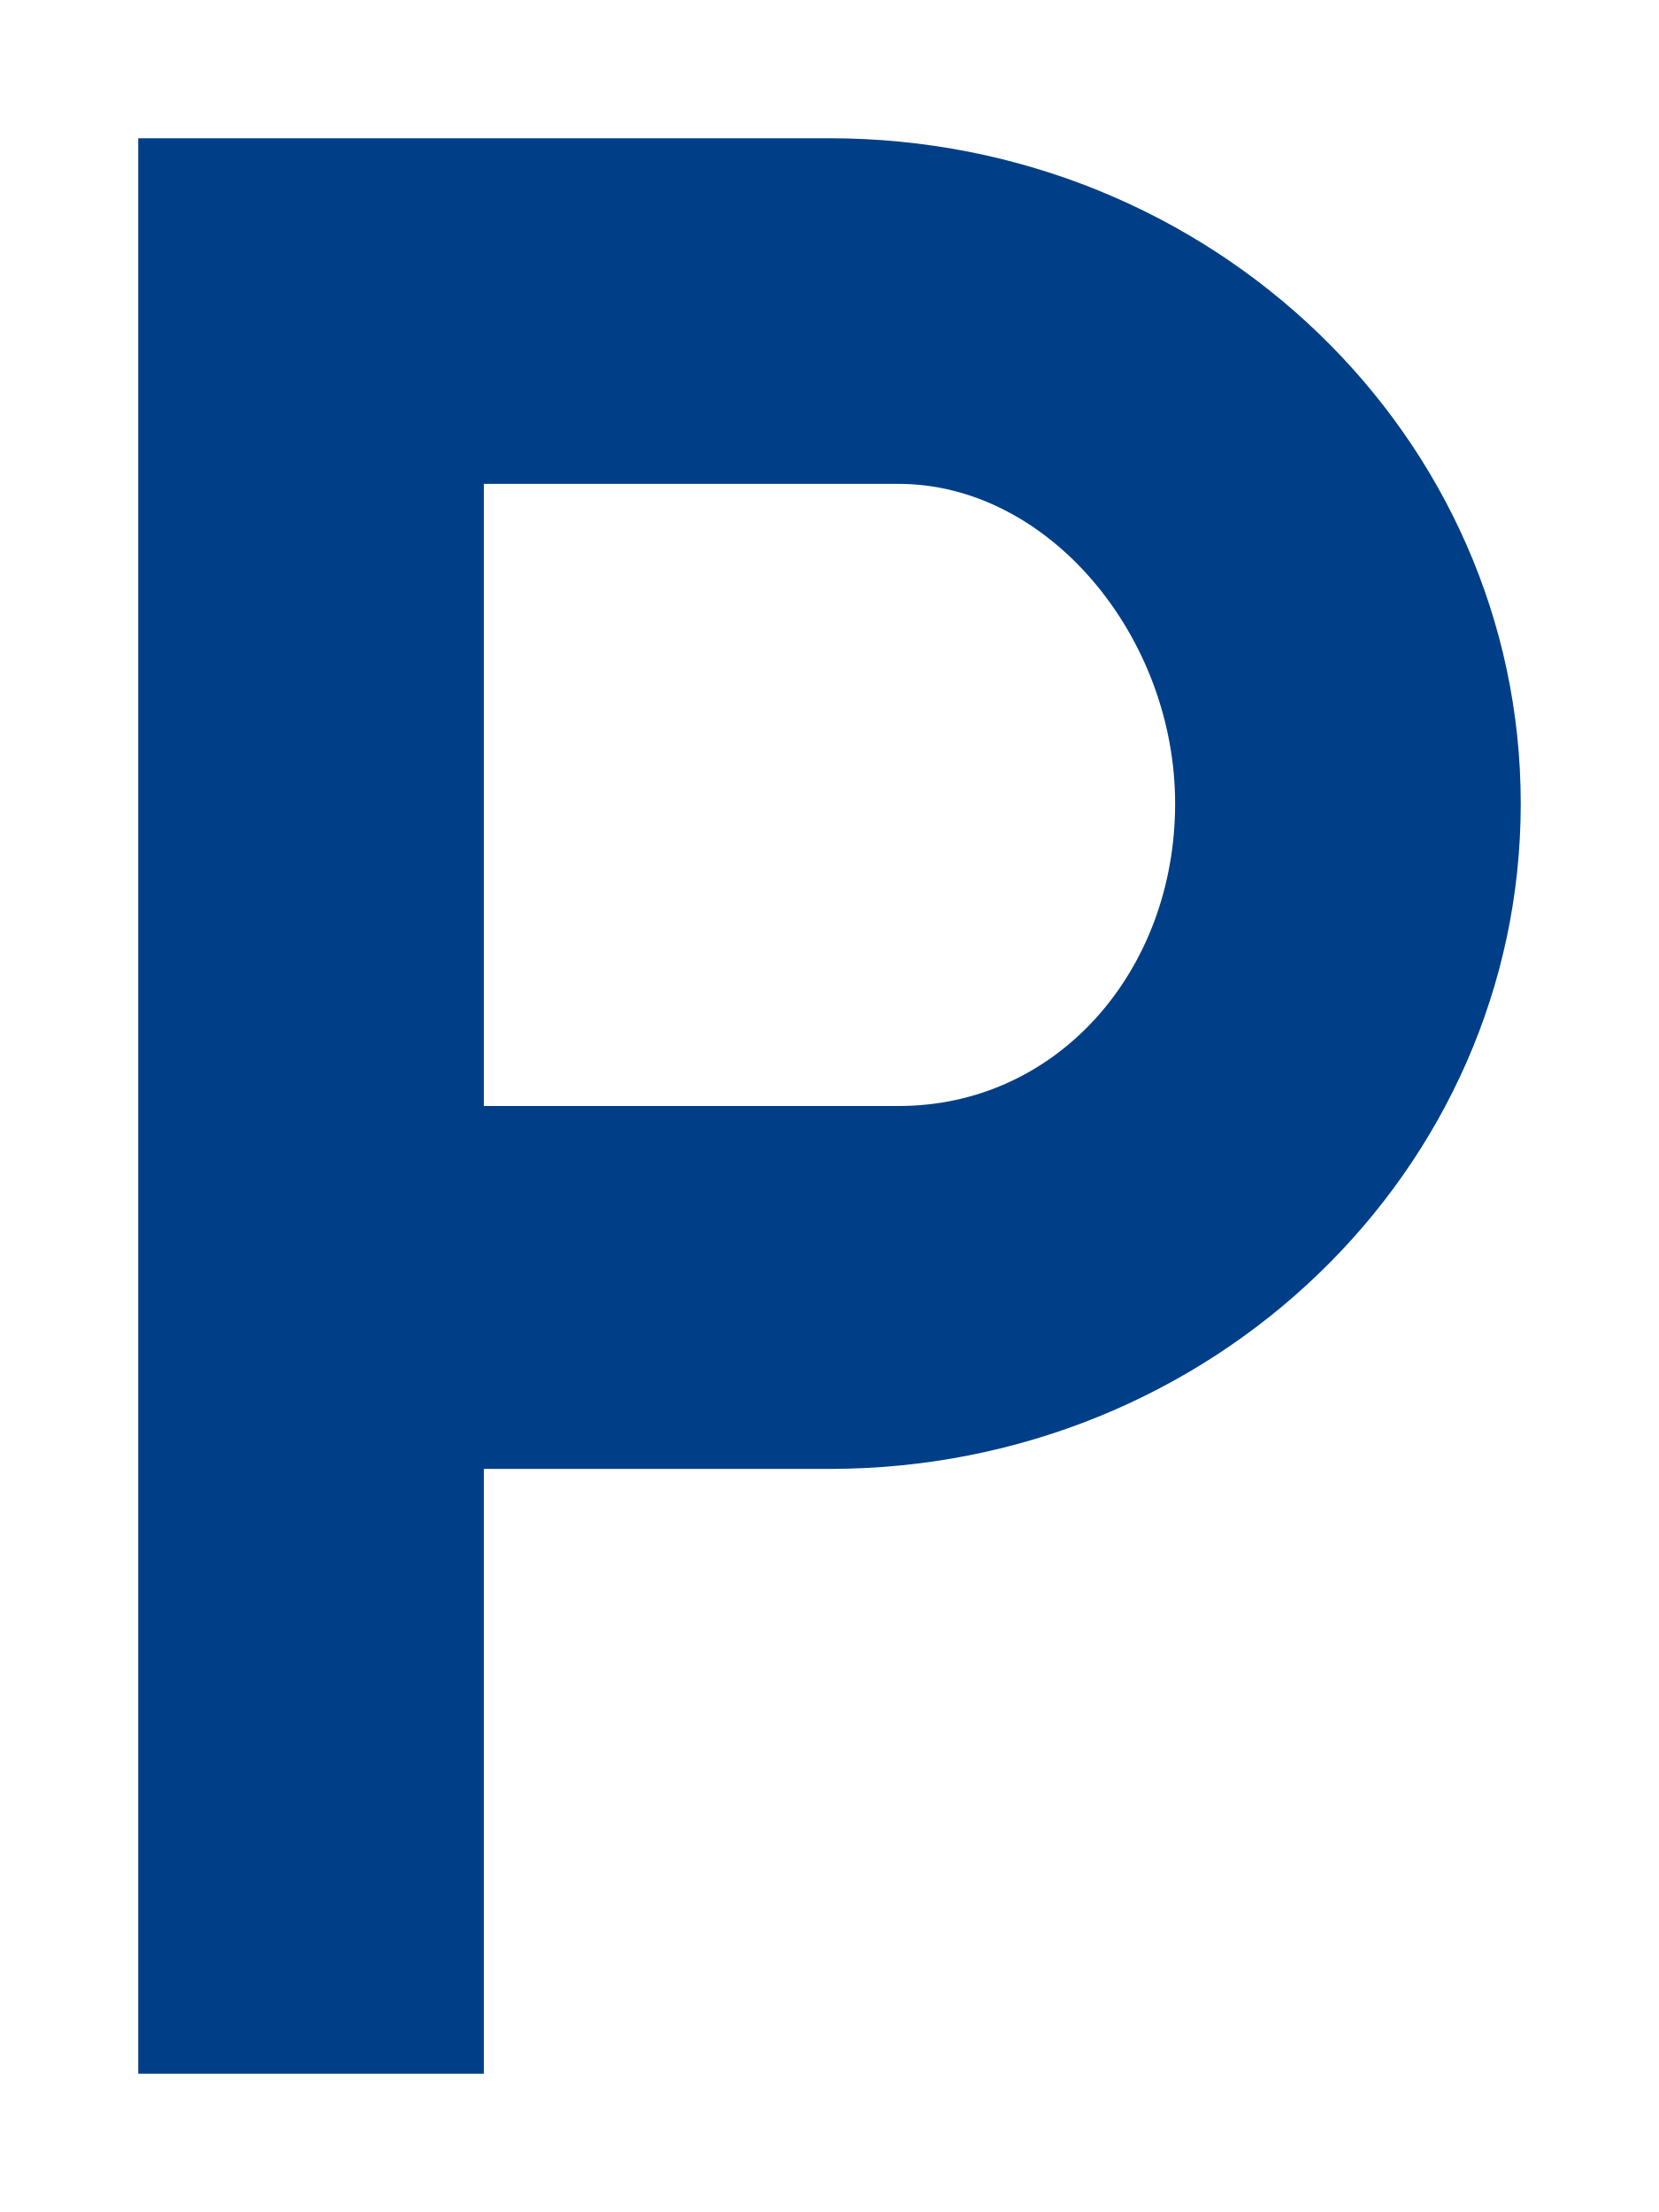
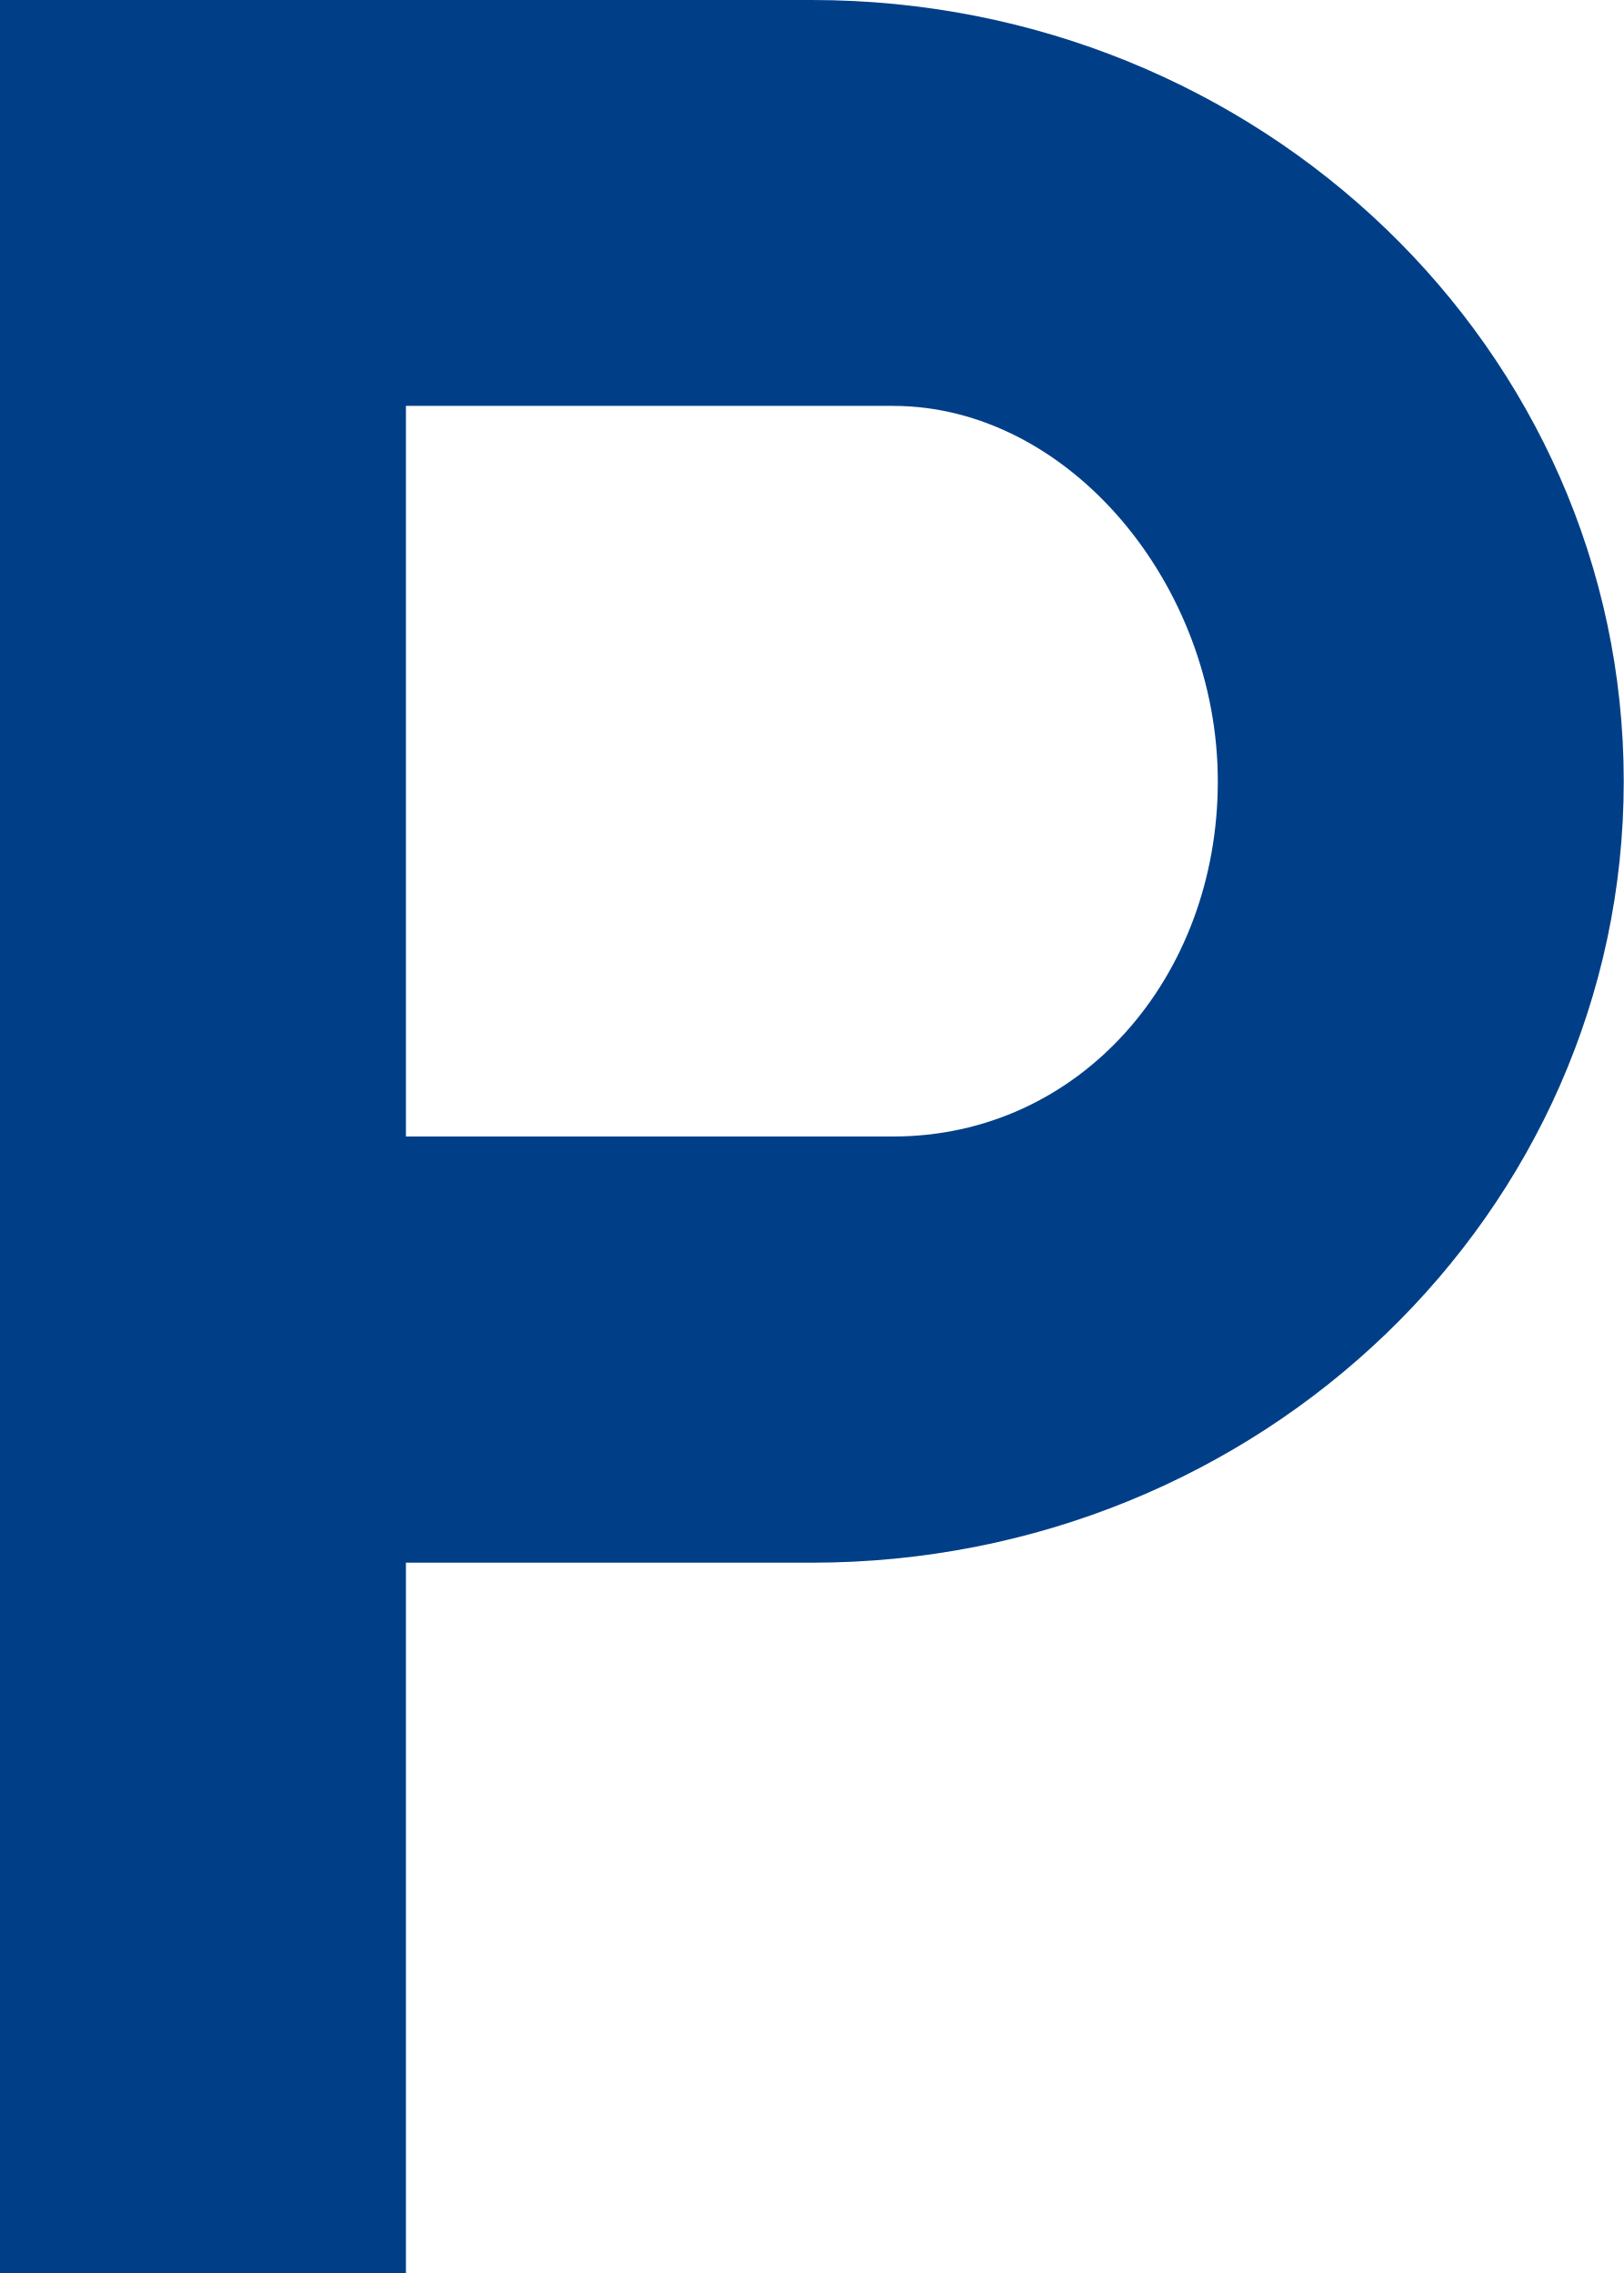
- <svg xmlns="http://www.w3.org/2000/svg" width="24" height="32" version="1.1" id="svg11">
-   <defs id="defs15" />
-   <path d="m 2,2 v 28 h 5 v -8.75 h 5 c 5.523,0 10,-4.309 10,-9.625 C 22,6.309 17.523,2 12,2 H 5.333 Z m 5,5 h 6 c 2.169,0 4,2.209 4,4.625 C 17,14.041 15.301,16 13,16 H 7 Z" style="fill:#003f87;fill-opacity:1;stroke-width:1.708" id="path9" />
+ <svg xmlns="http://www.w3.org/2000/svg" width="20" height="28" version="1.1">
+   <path d="m0 0v28h5v-8.75h5c5.523 0 10-4.309 10-9.625 0-5.316-4.477-9.625-10-9.625h-6.667zm5 5h6c2.169 0 4 2.209 4 4.625 0 2.416-1.699 4.375-4 4.375h-6z" fill="#003f87" stroke-width="1.708" />
</svg>
